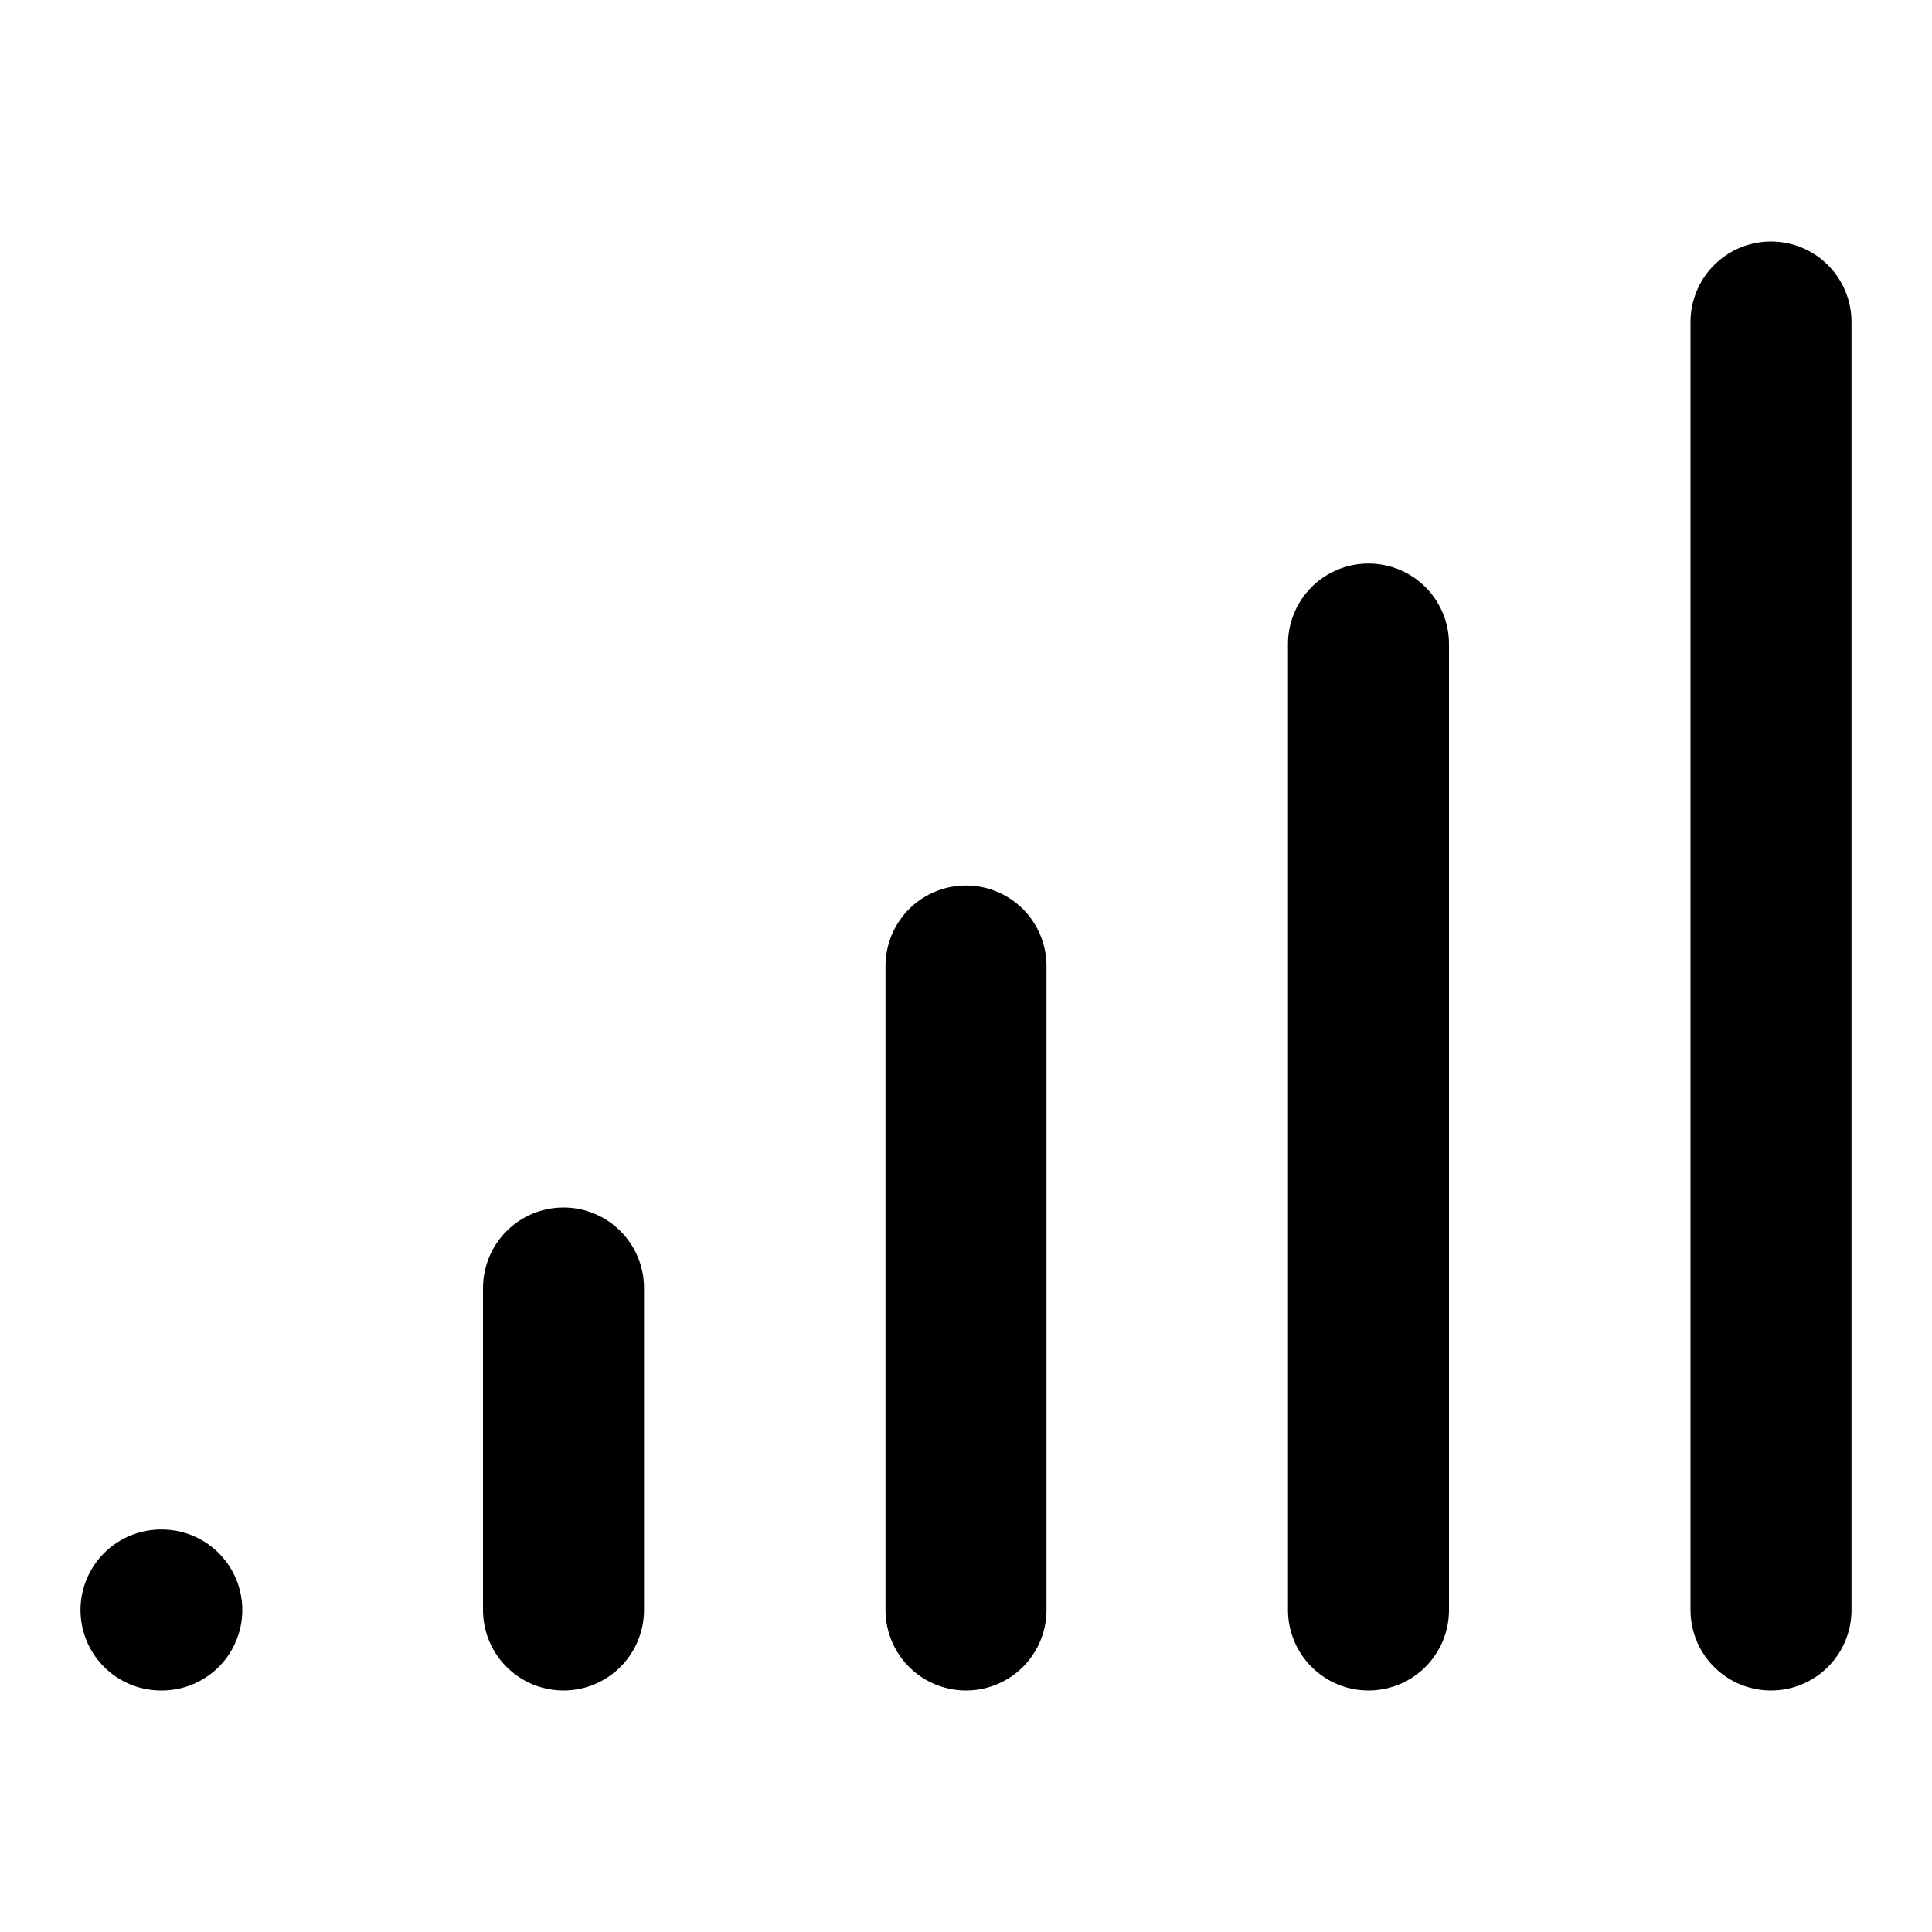
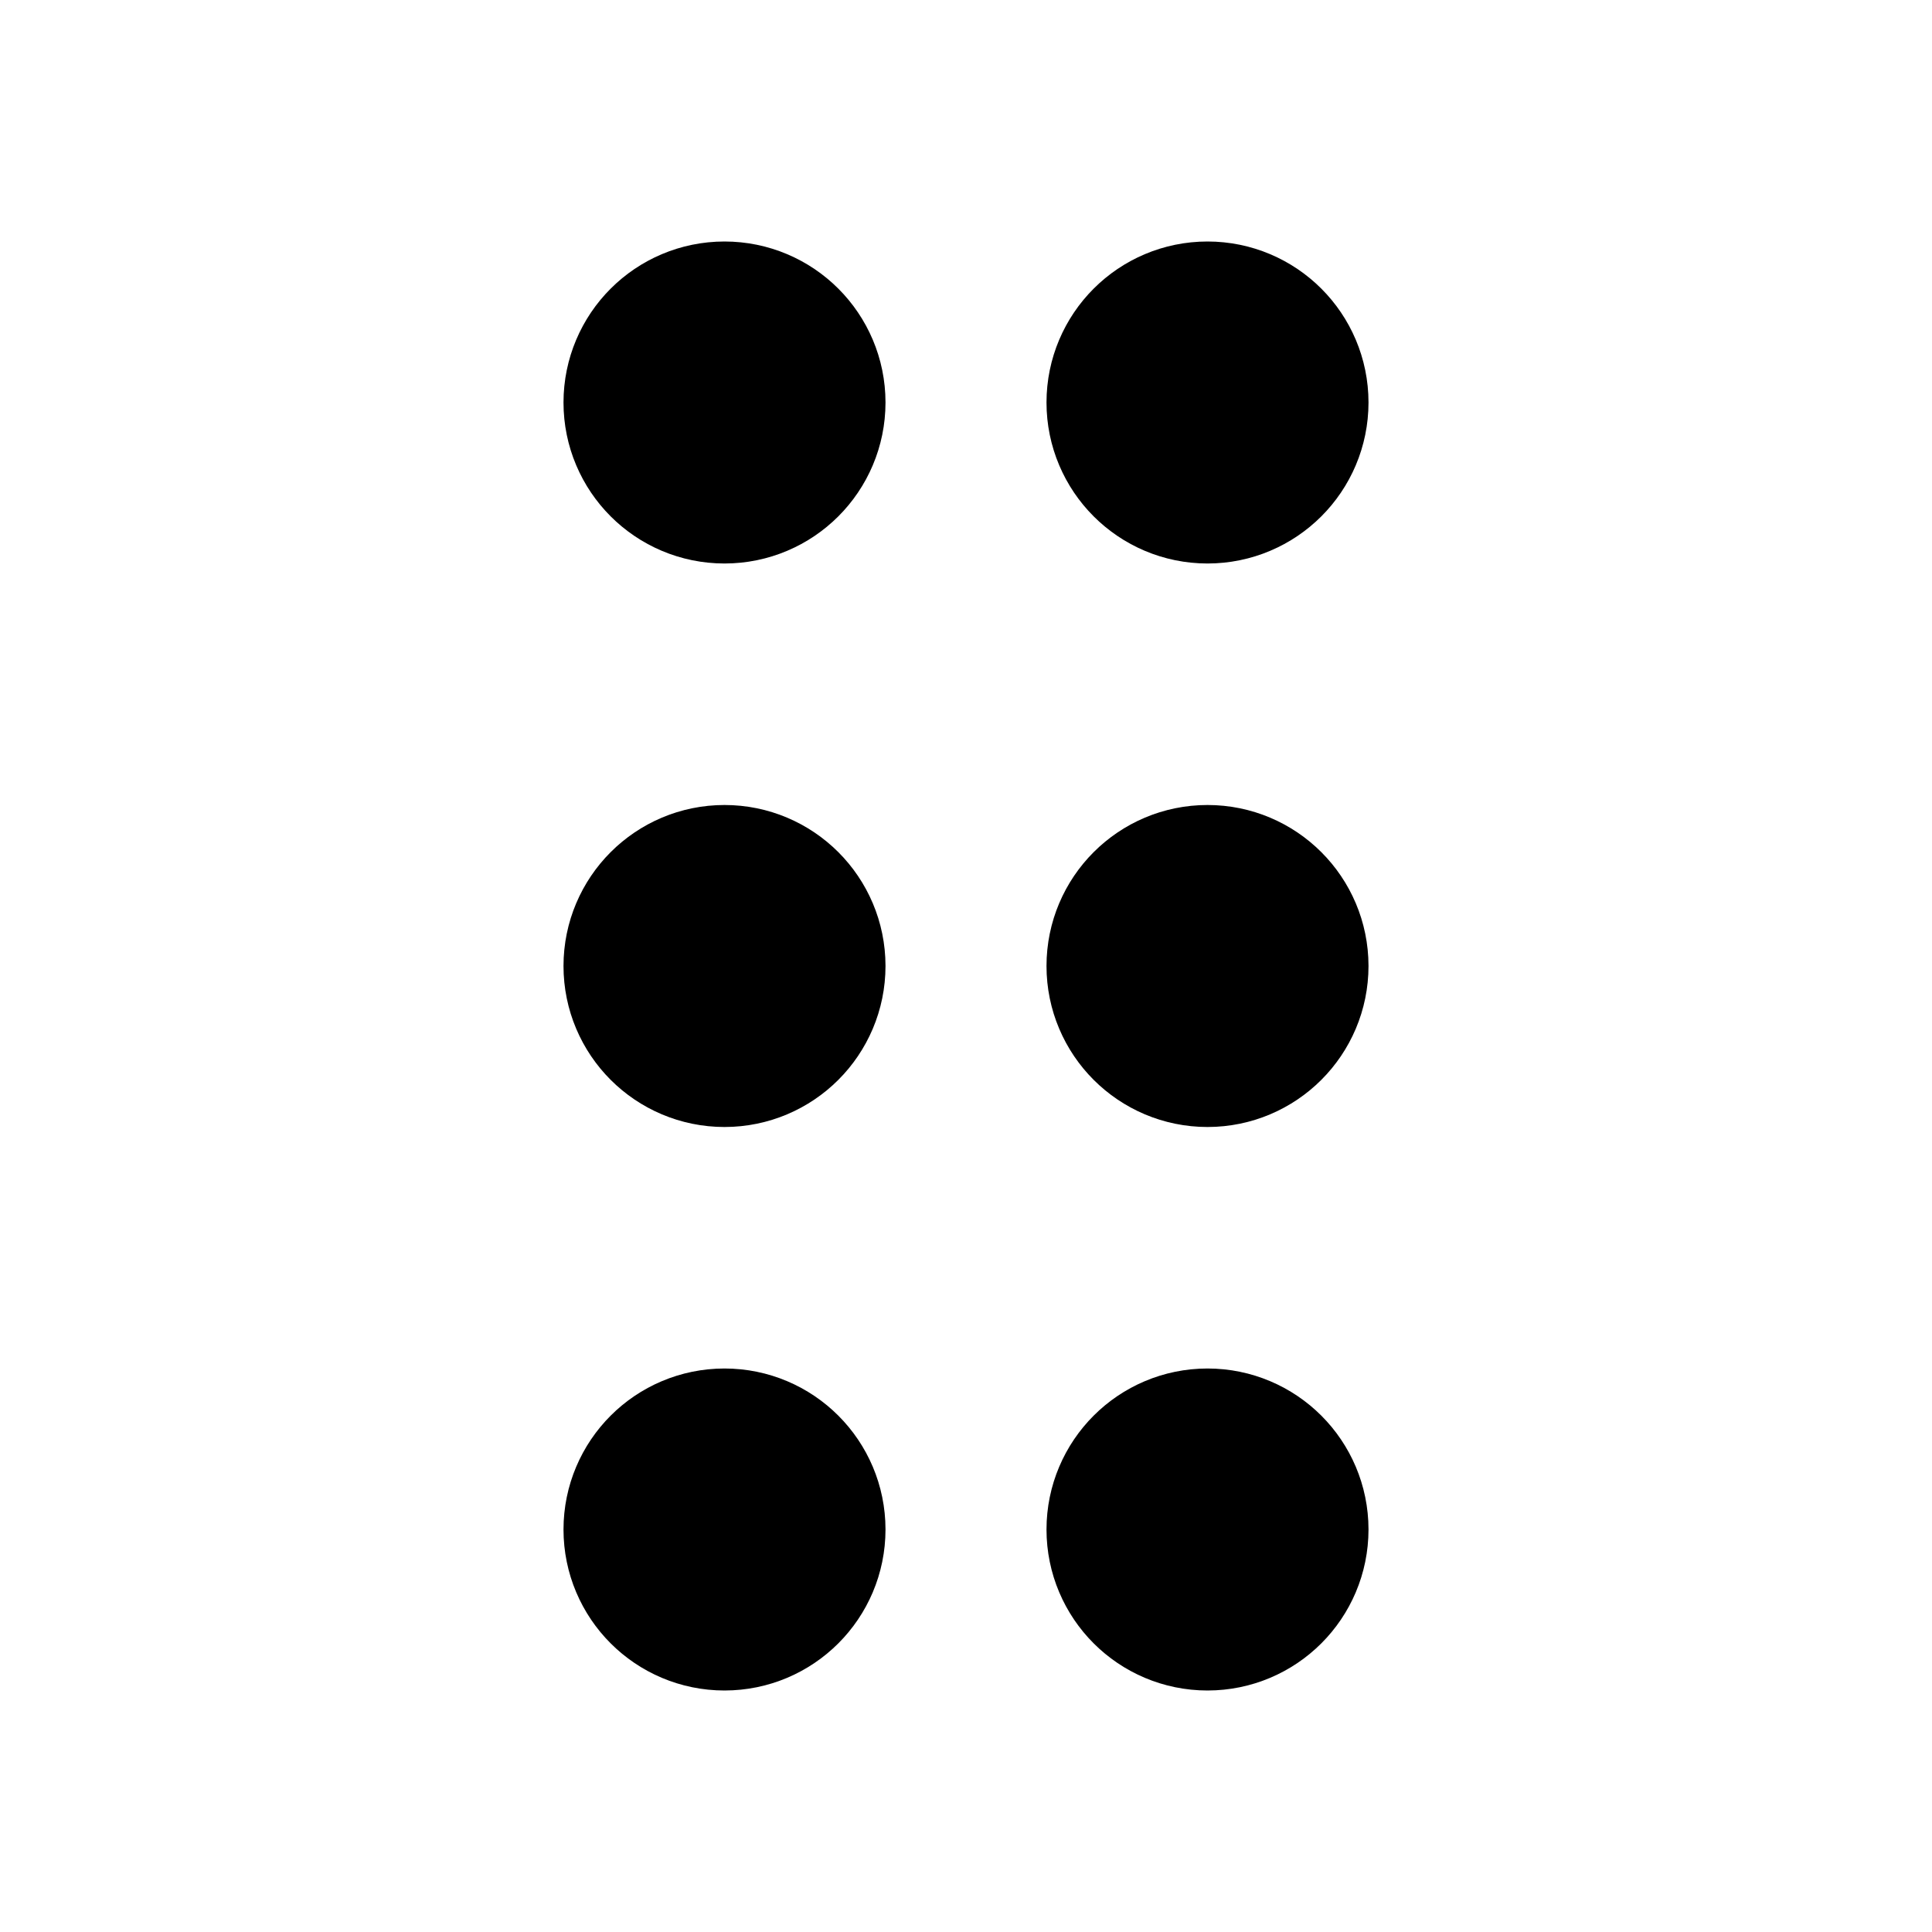
<svg xmlns="http://www.w3.org/2000/svg" width="24" height="24" viewBox="0 0 24 24" fill="none" stroke="currentColor" stroke-width="2" stroke-linecap="round" stroke-linejoin="round">
-   <path d="M2 20h.01" />
-   <path d="M7 20v-4" />
-   <path d="M12 20v-8" />
-   <path d="M17 20V8" />
-   <path d="M22 4v16" />
+   <circle cx="9" cy="12" r="1" />
+   <circle cx="9" cy="5" r="1" />
+   <circle cx="9" cy="19" r="1" />
+   <circle cx="15" cy="12" r="1" />
+   <circle cx="15" cy="5" r="1" />
+   <circle cx="15" cy="19" r="1" />
</svg>
